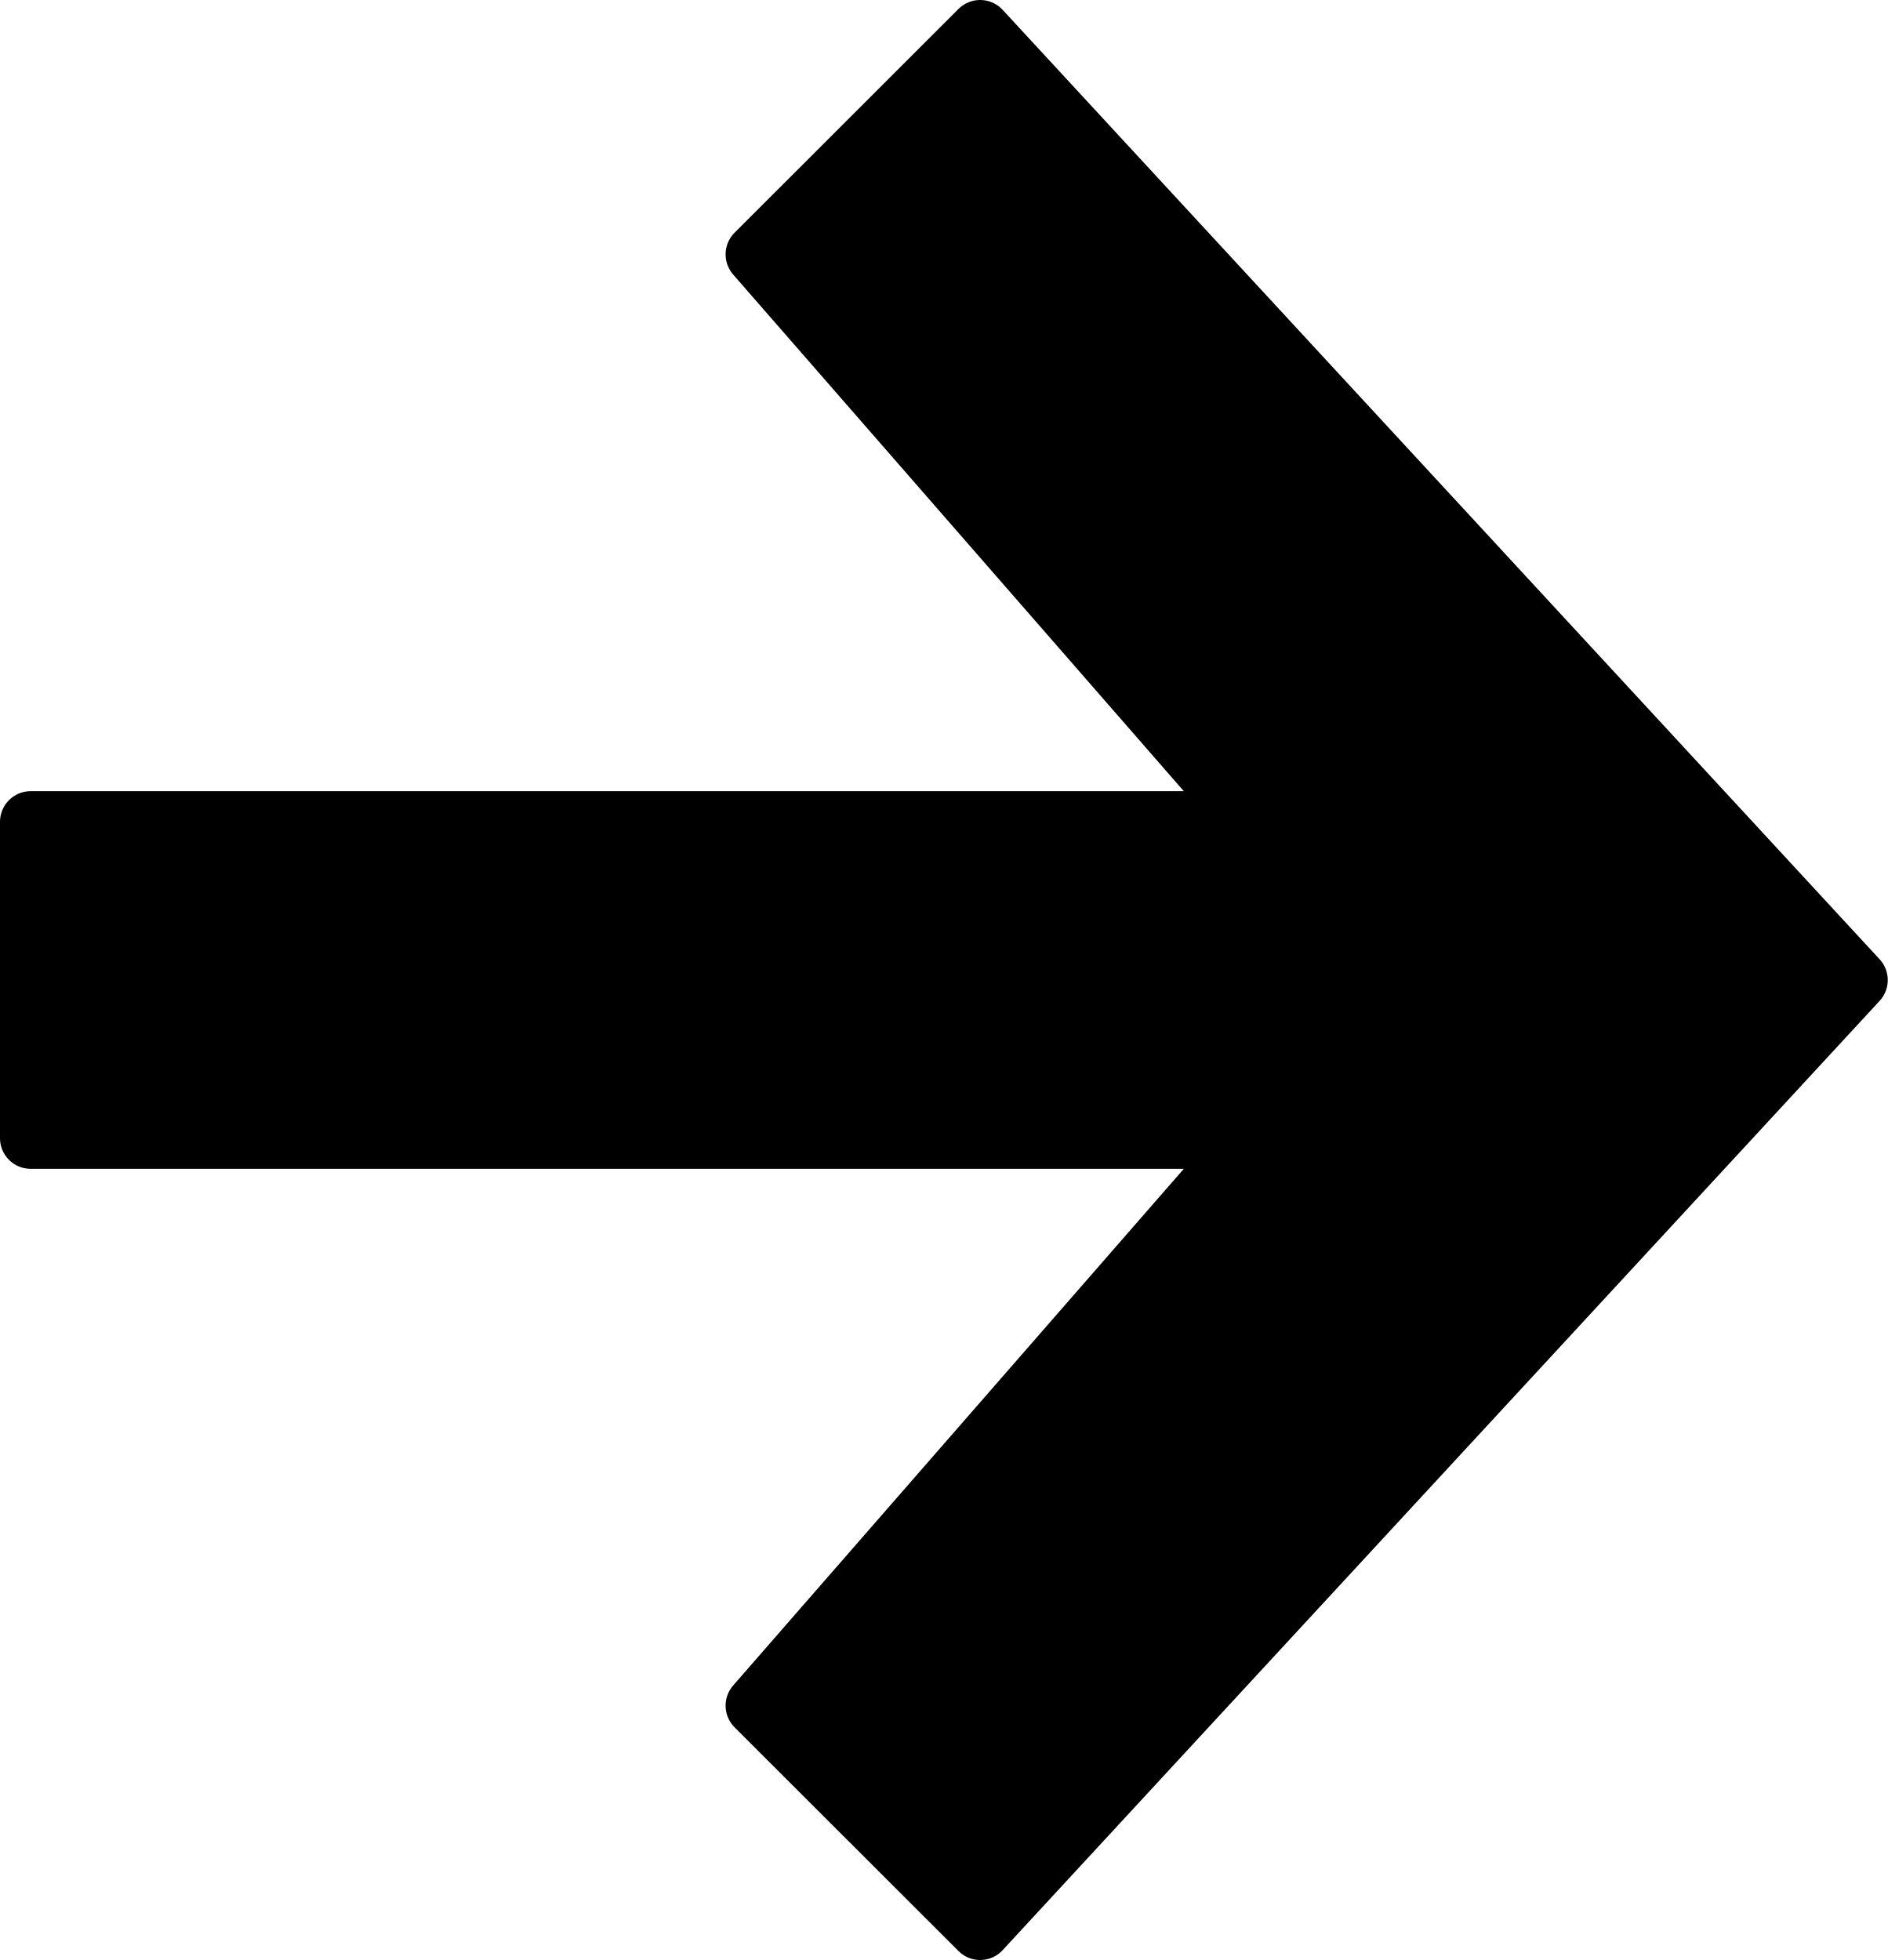
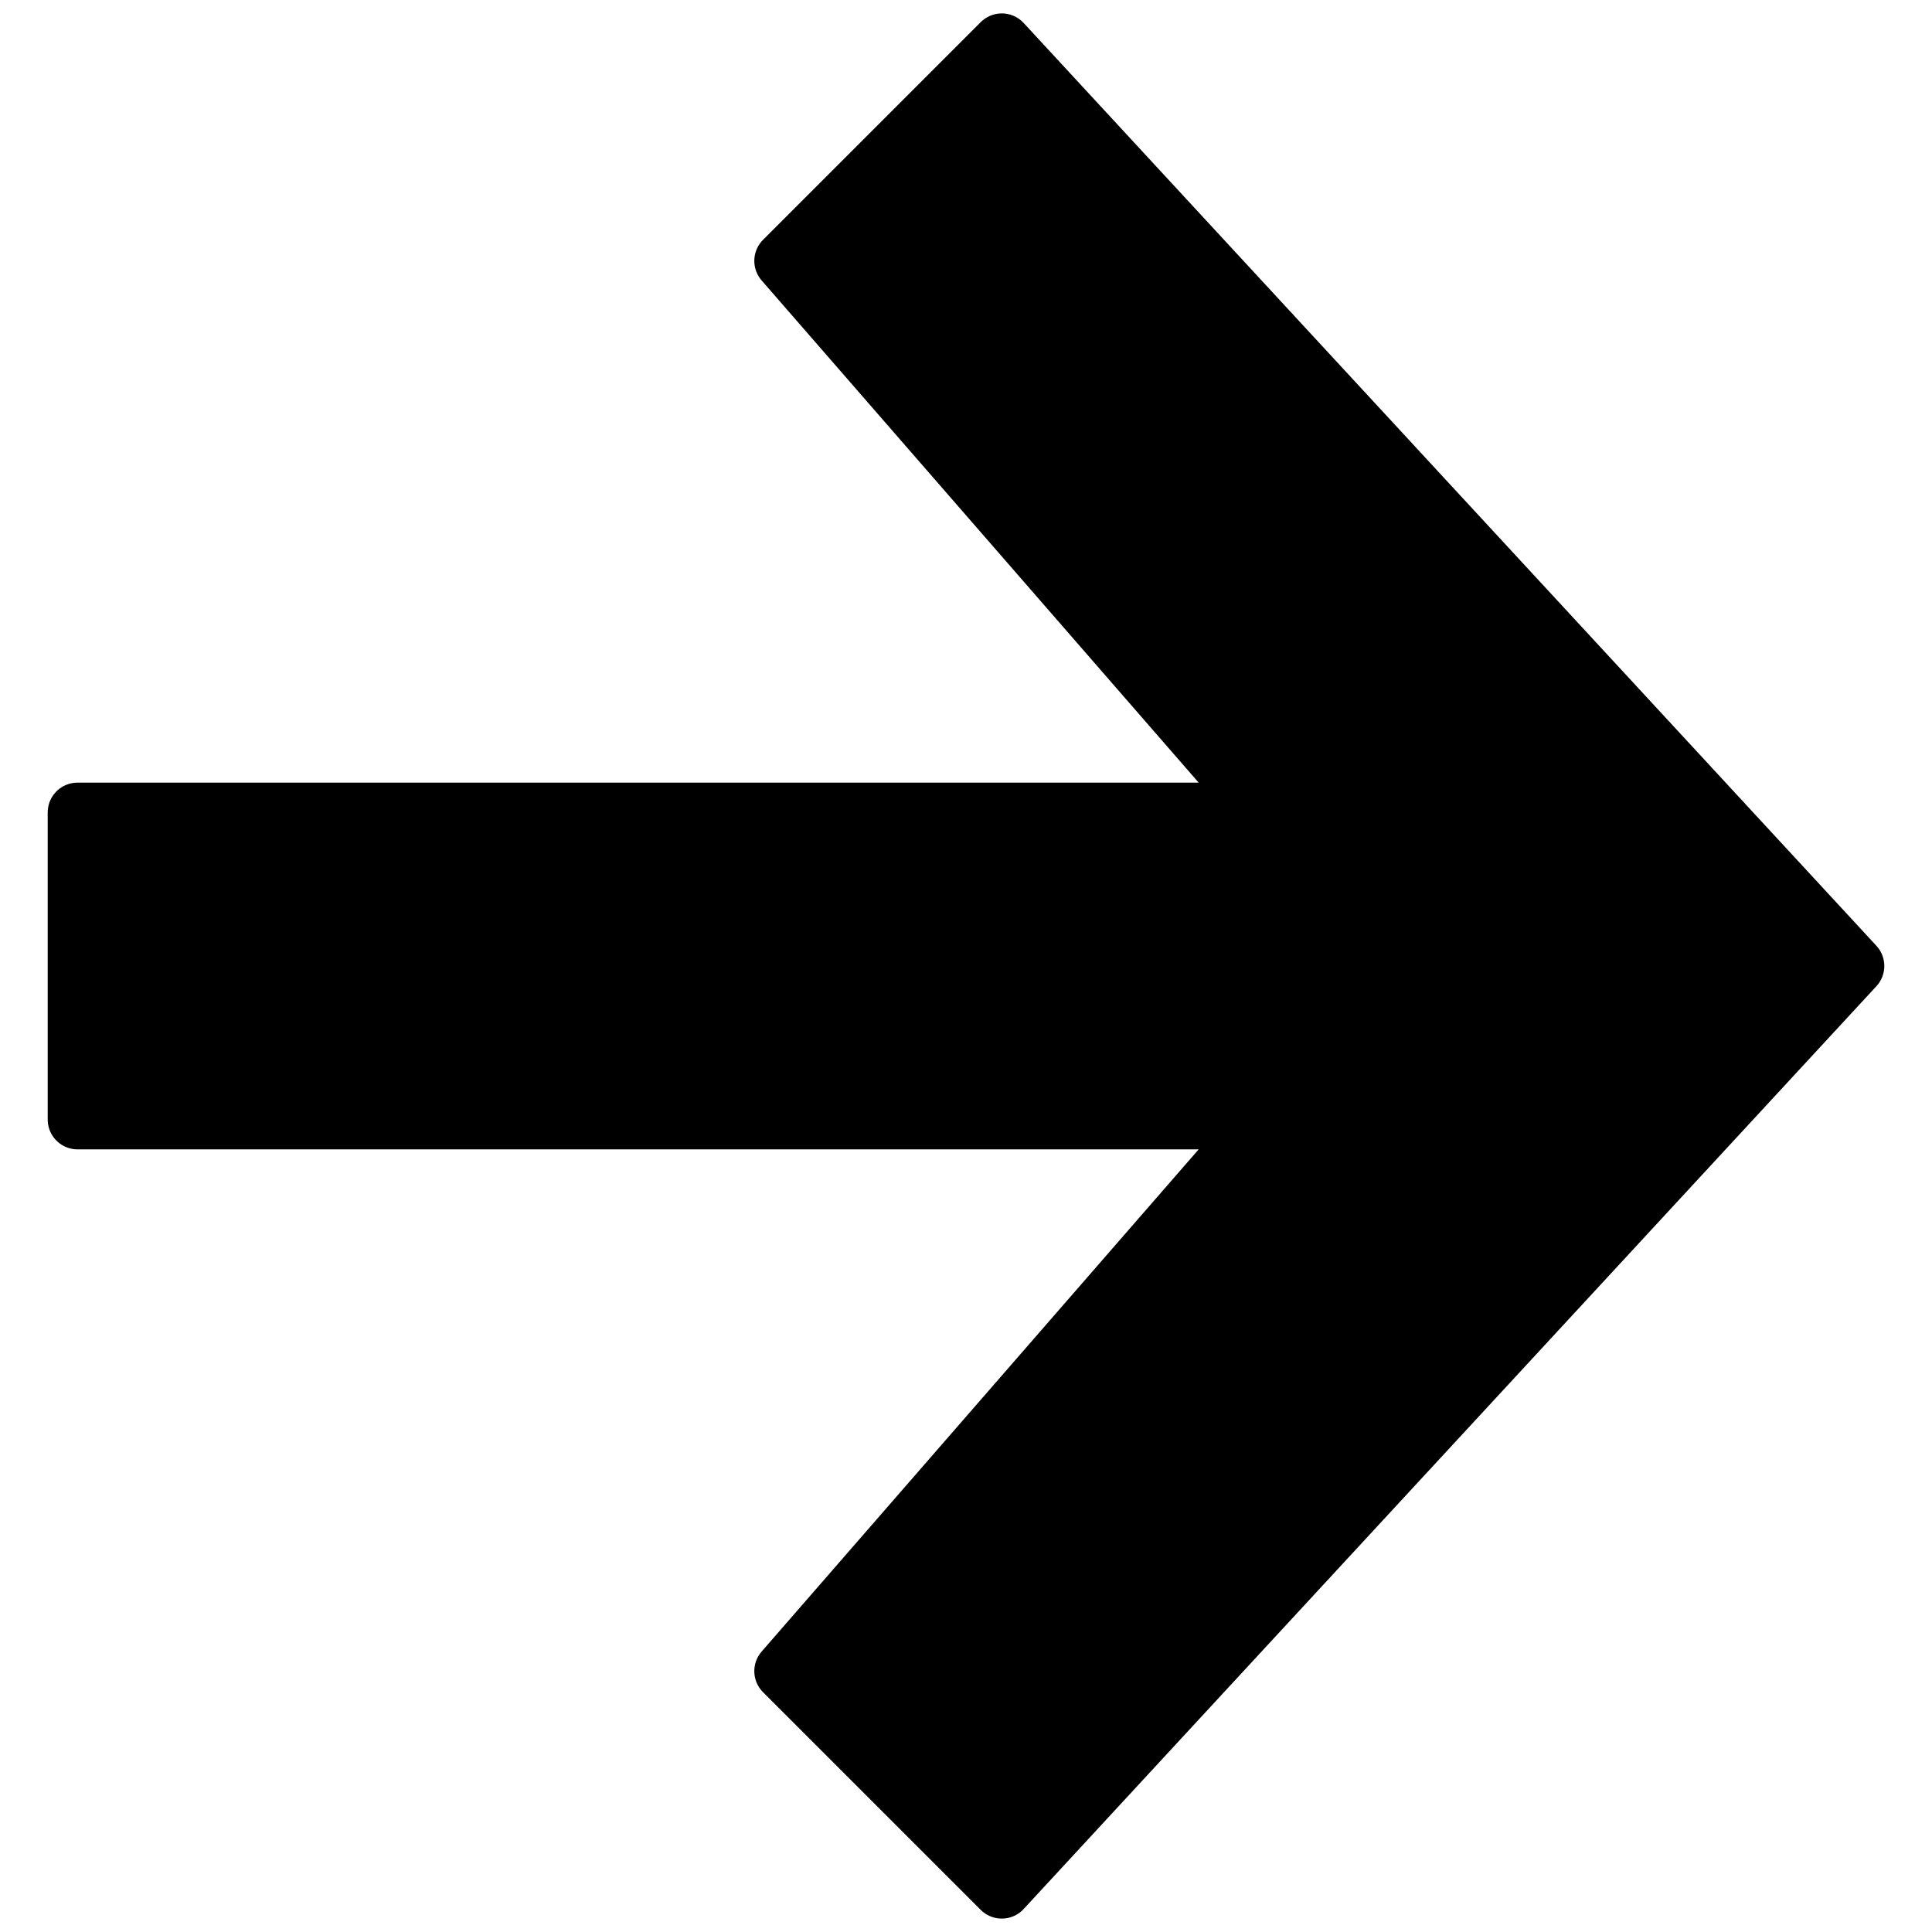
- <svg xmlns="http://www.w3.org/2000/svg" viewBox="0 0 123.11 127.83">
-   <defs>
-     <style>.cls-1{stroke:#000;stroke-linejoin:round;stroke-width:4px;}</style>
-   </defs>
-   <g id="Layer_2" data-name="Layer 2">
+ <svg xmlns="http://www.w3.org/2000/svg" version="1.1" id="Layer_1" x="0px" y="0px" viewBox="0 0 129.6 129.6" style="enable-background:new 0 0 129.6 129.6;" xml:space="preserve">
+   <style type="text/css">
+ 	.st0{stroke:#000000;stroke-width:4;stroke-linejoin:round;}
+ </style>
+   <g>
    <g id="Icons">
-       <polygon id="arr-right" class="cls-1" points="63.92 125.83 121.11 63.92 63.92 2 49.32 16.59 81.6 53.6 2 53.6 2 74.23 81.6 74.23 49.32 111.24 63.92 125.83" />
+       <polygon id="arr-right" class="st0" points="67.2,126.7 124.4,64.8 67.2,2.9 52.6,17.5 84.8,54.5 5.2,54.5 5.2,75.1 84.8,75.1     52.6,112.1   " />
    </g>
  </g>
</svg>
